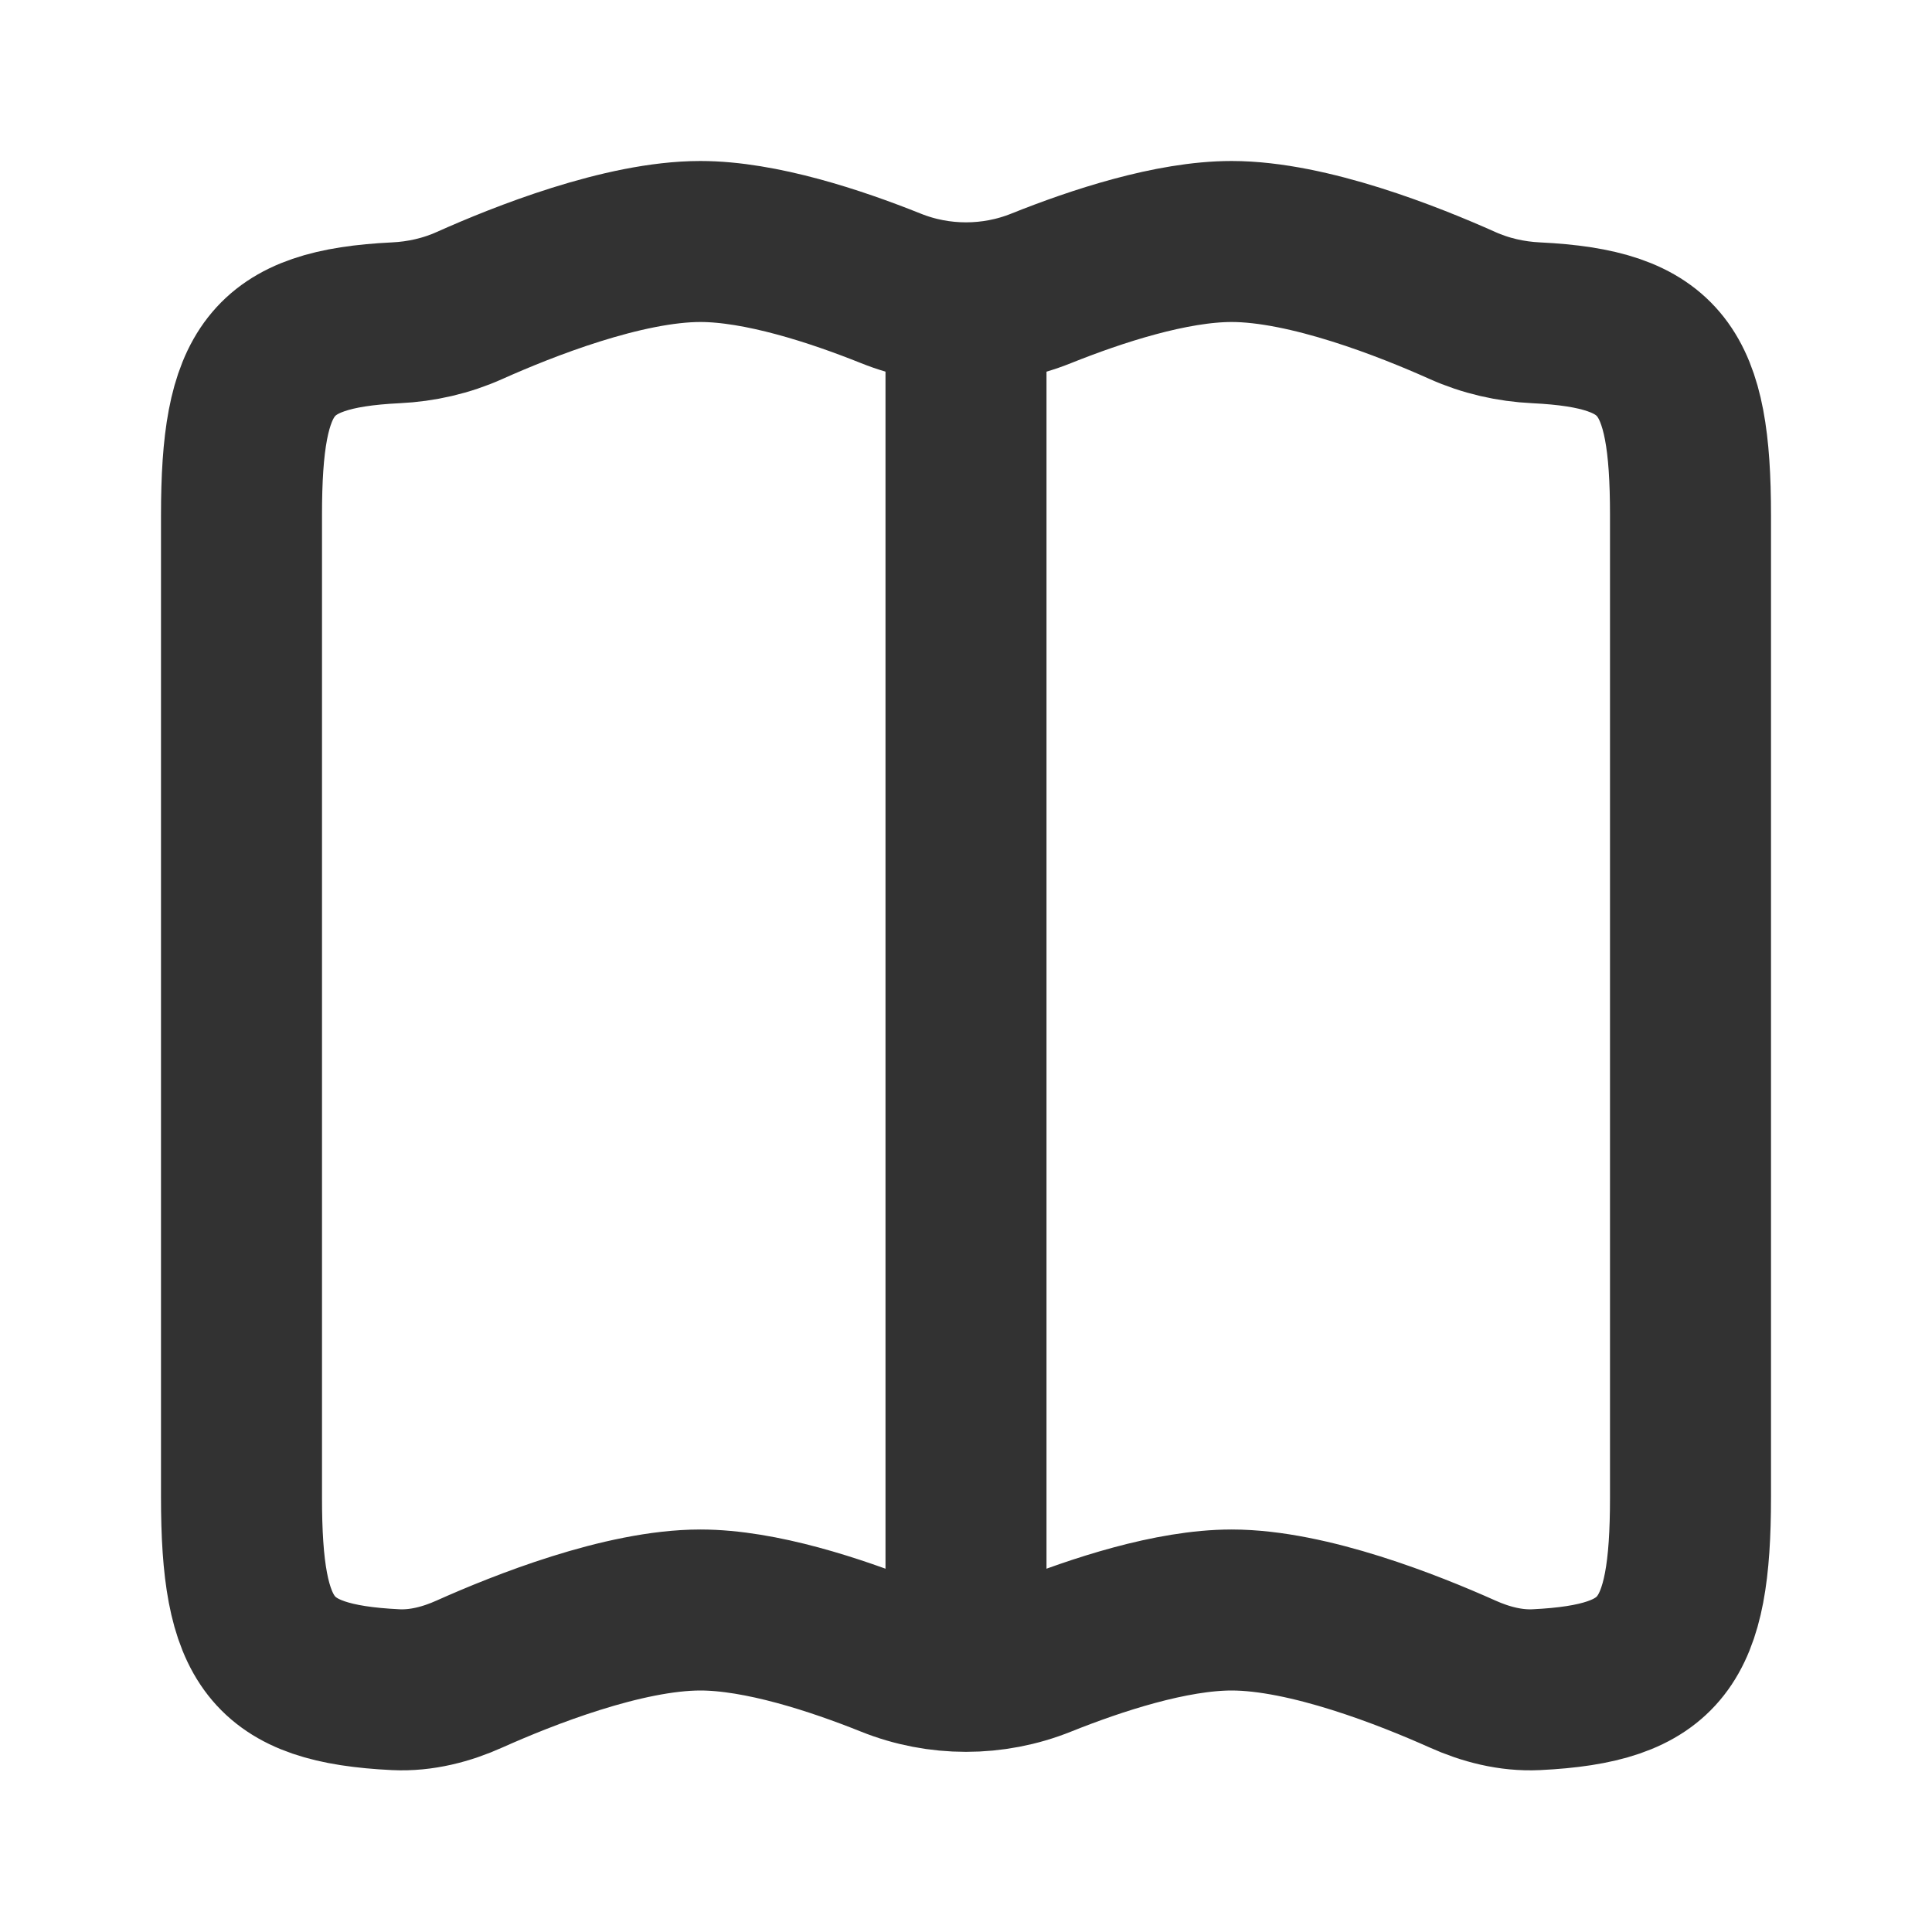
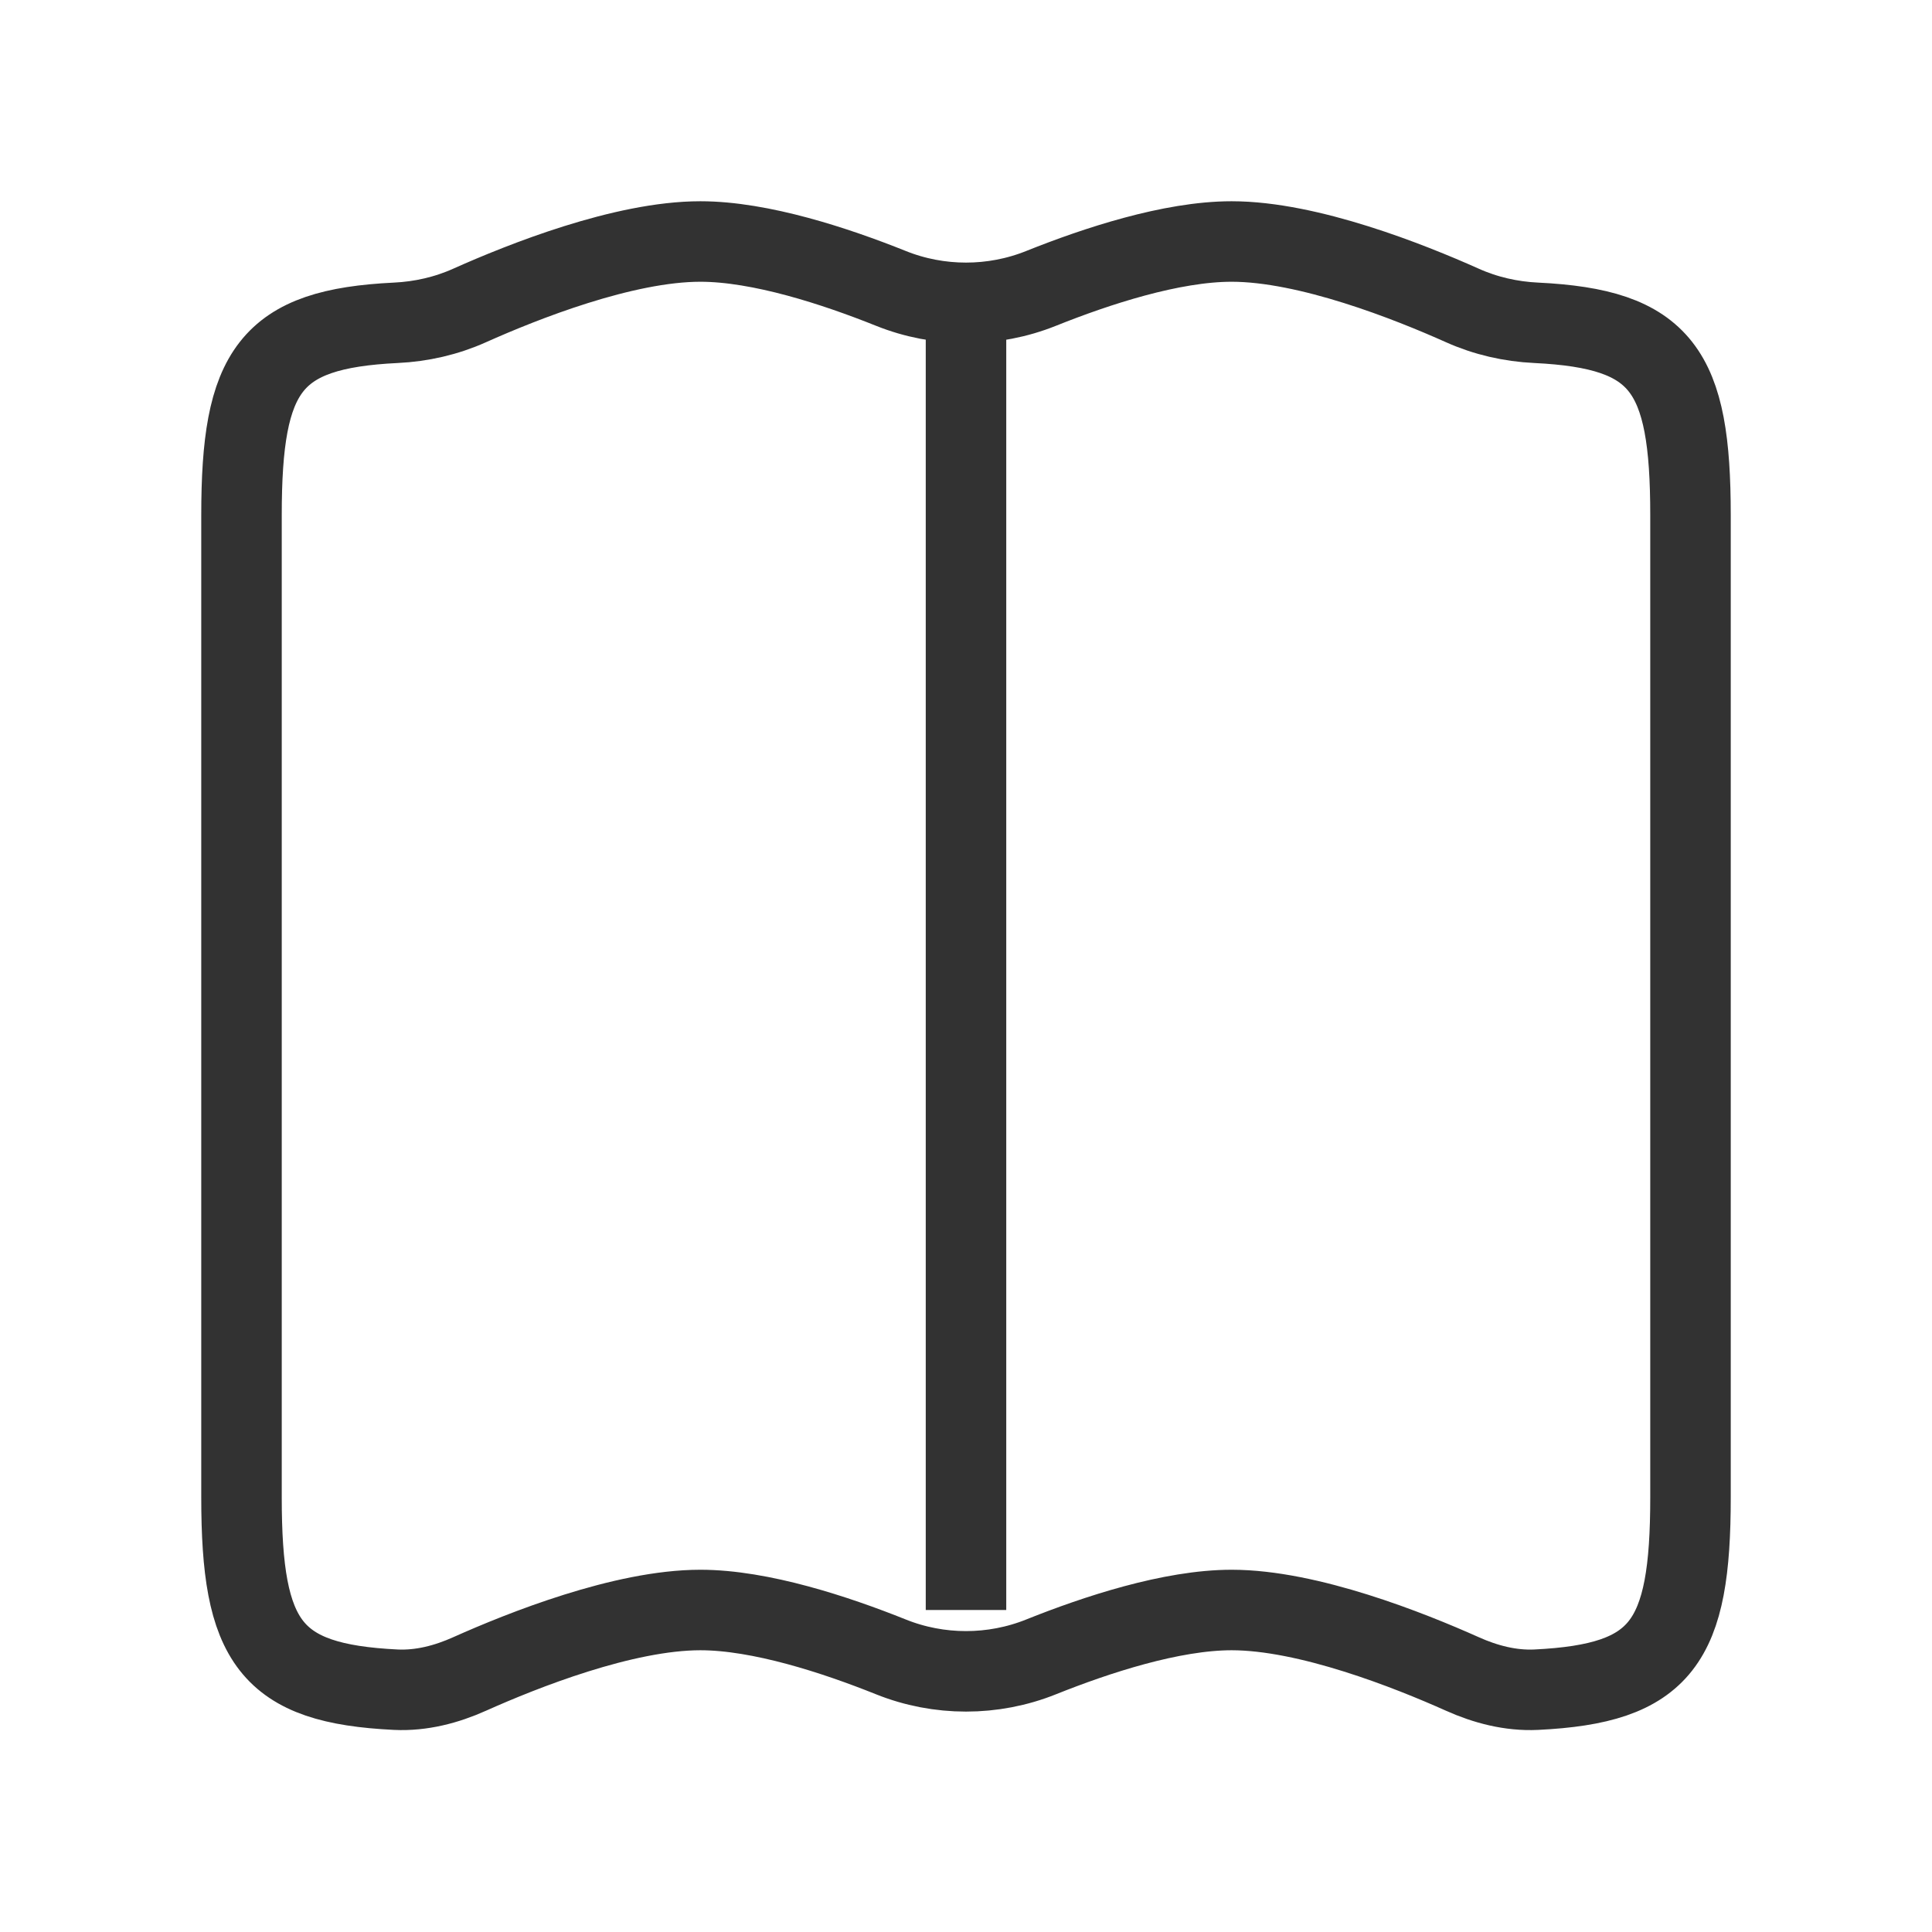
<svg xmlns="http://www.w3.org/2000/svg" width="800px" height="800px" viewBox="0 0 24 24" fill="none">
-   <path d="M3 6.4C3 4.596 3.353 4.086 4.917 4.01C5.234 3.995 5.546 3.924 5.835 3.794C6.488 3.502 7.746 3 8.7 3C9.448 3 10.382 3.308 11.066 3.582C11.663 3.822 12.337 3.822 12.934 3.582C13.618 3.308 14.552 3 15.3 3C16.254 3 17.512 3.502 18.165 3.794C18.454 3.924 18.766 3.995 19.083 4.01C20.647 4.086 21 4.596 21 6.4V18.6C21 20.404 20.647 20.914 19.083 20.99C18.766 21.005 18.454 20.924 18.165 20.794C17.512 20.502 16.254 20 15.3 20C14.552 20 13.618 20.308 12.934 20.582C12.337 20.822 11.663 20.822 11.066 20.582C10.382 20.308 9.448 20 8.7 20C7.746 20 6.488 20.502 5.835 20.794C5.546 20.924 5.234 21.005 4.917 20.99C3.353 20.914 3 20.404 3 18.6V6.4Z" stroke="#323232" stroke-width="2" />
-   <path d="M12 4V20" stroke="#323232" stroke-width="2" stroke-linecap="round" stroke-linejoin="round" />
+   <path d="M3 6.4C3 4.596 3.353 4.086 4.917 4.01C5.234 3.995 5.546 3.924 5.835 3.794C6.488 3.502 7.746 3 8.7 3C9.448 3 10.382 3.308 11.066 3.582C11.663 3.822 12.337 3.822 12.934 3.582C13.618 3.308 14.552 3 15.3 3C16.254 3 17.512 3.502 18.165 3.794C18.454 3.924 18.766 3.995 19.083 4.01C20.647 4.086 21 4.596 21 6.4V18.6C21 20.404 20.647 20.914 19.083 20.99C18.766 21.005 18.454 20.924 18.165 20.794C17.512 20.502 16.254 20 15.3 20C14.552 20 13.618 20.308 12.934 20.582C12.337 20.822 11.663 20.822 11.066 20.582C10.382 20.308 9.448 20 8.7 20C7.746 20 6.488 20.502 5.835 20.794C5.546 20.924 5.234 21.005 4.917 20.99C3.353 20.914 3 20.404 3 18.6V6.4Z" stroke="#323232" strokeWidth="2" />
+   <path d="M12 4V20" stroke="#323232" strokeWidth="2" strokeLinecap="round" strokeLinejoin="round" />
</svg>
